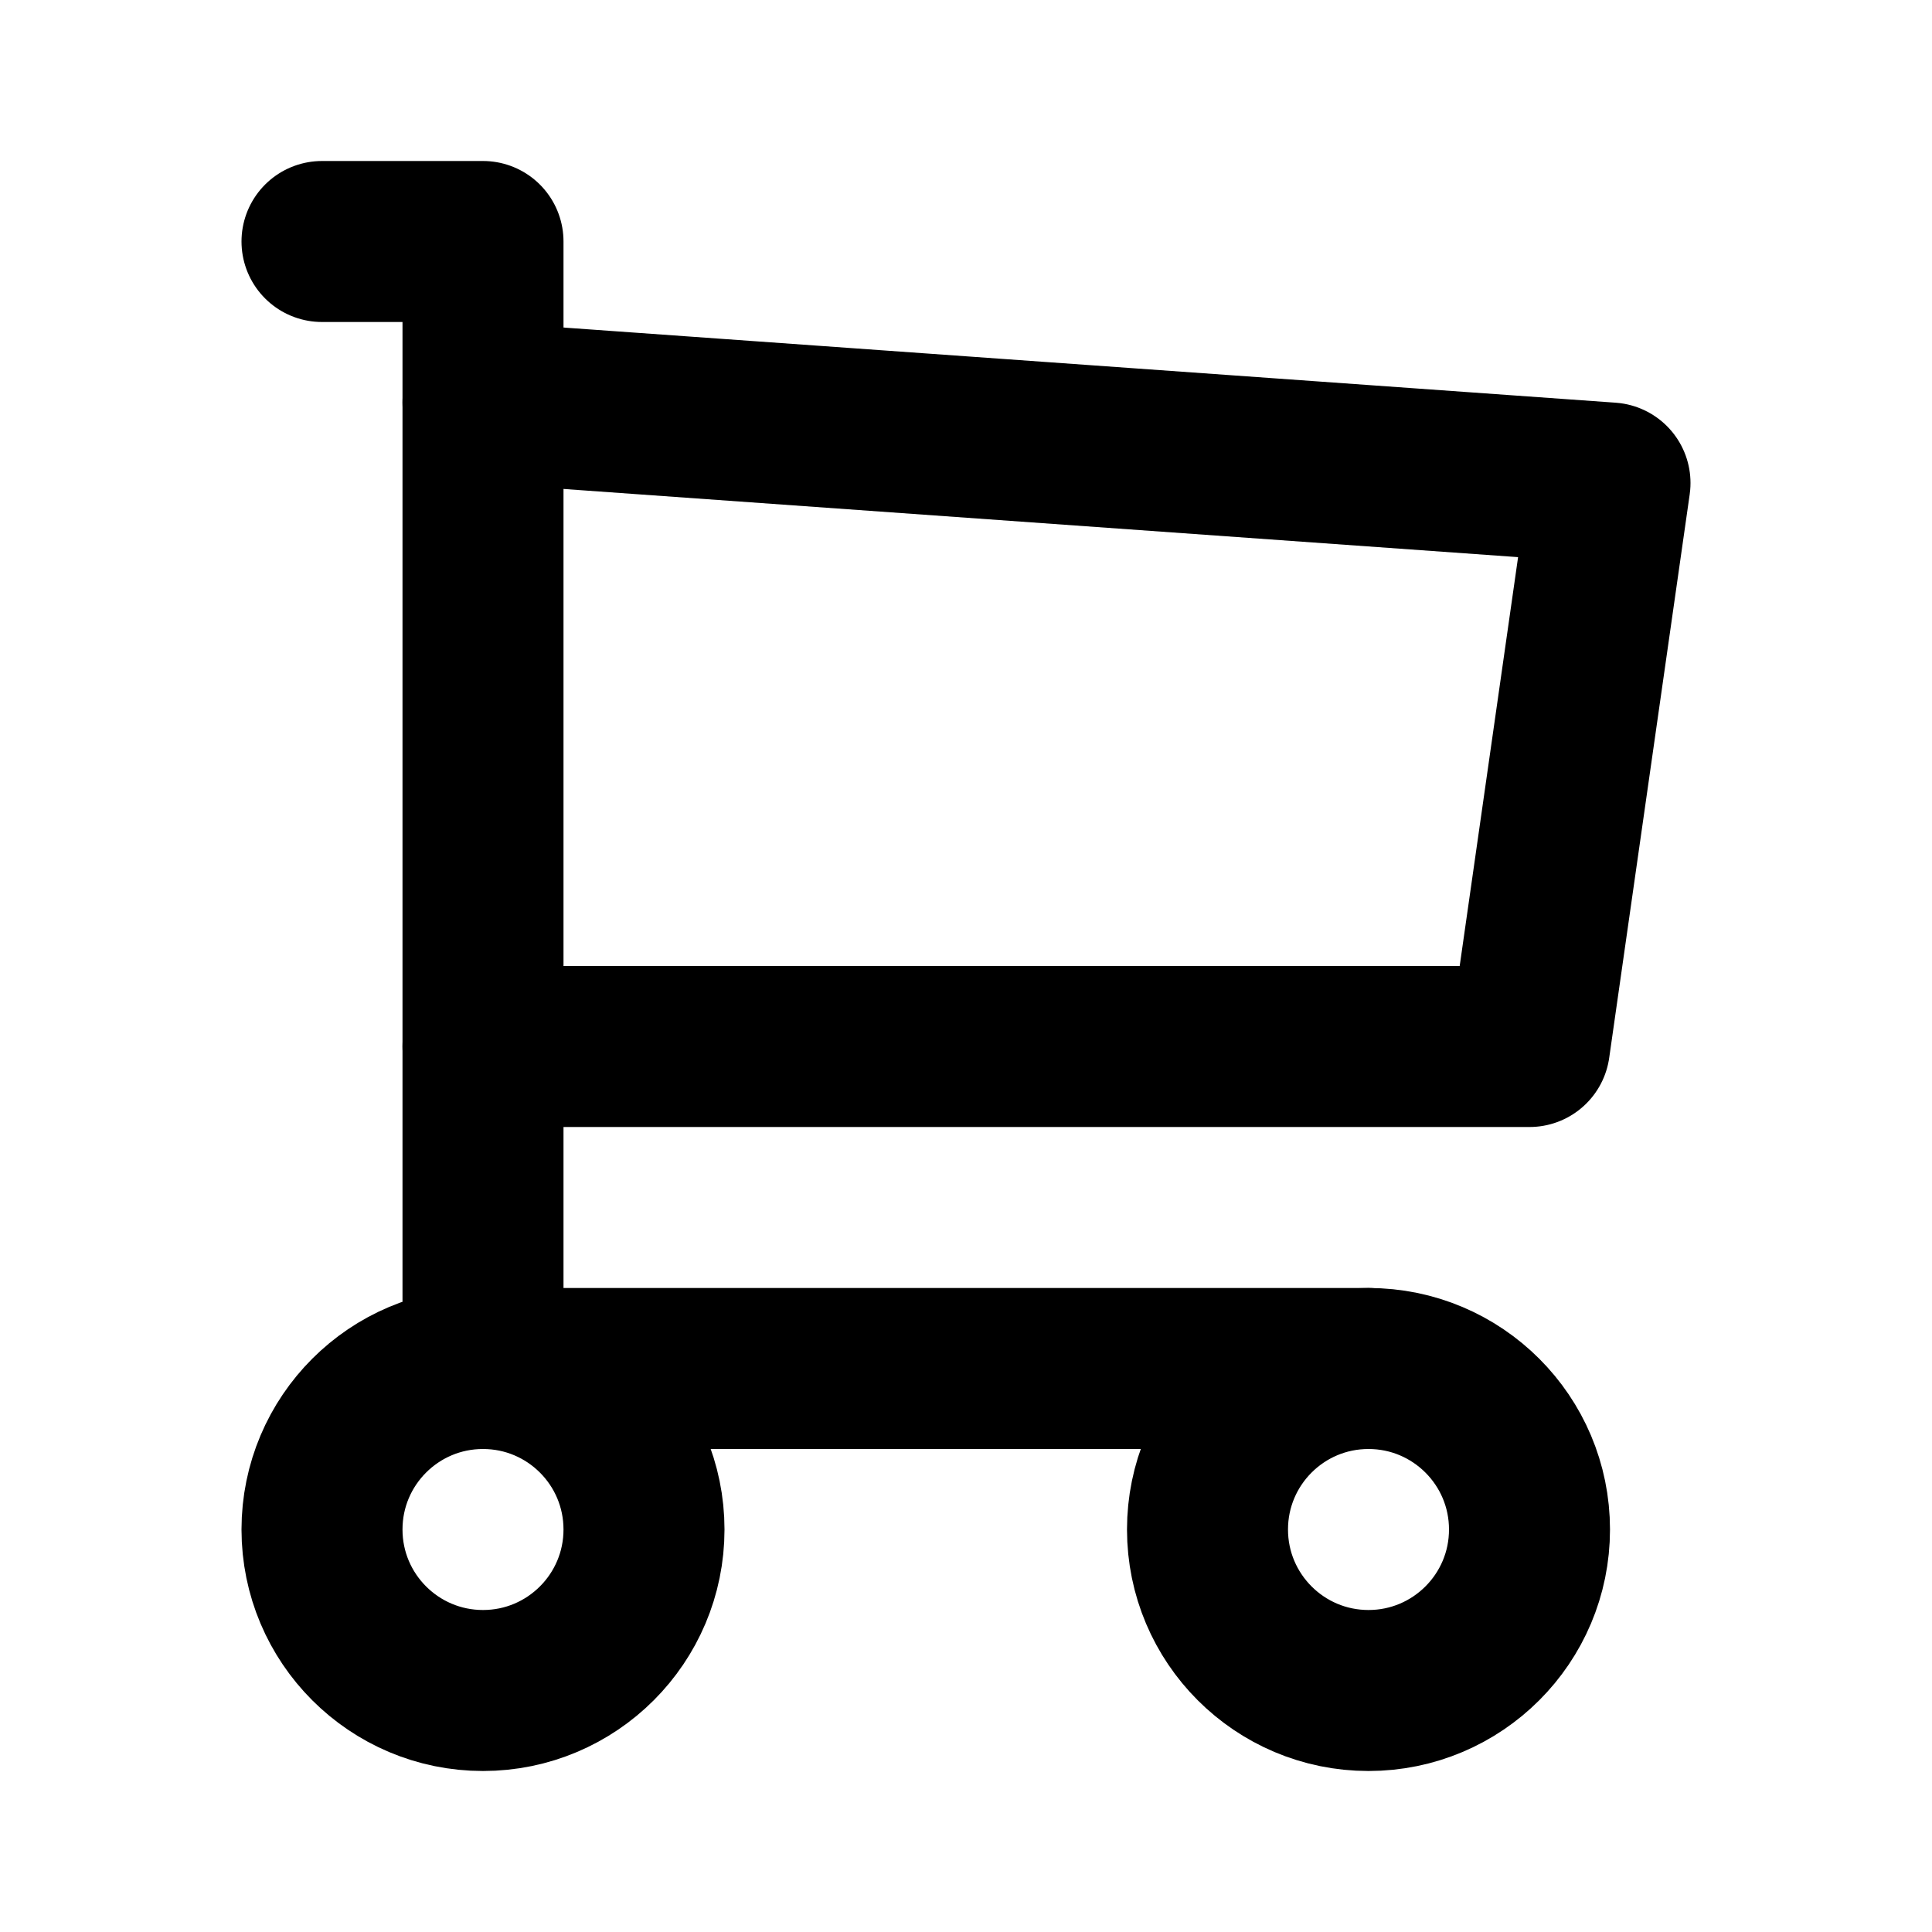
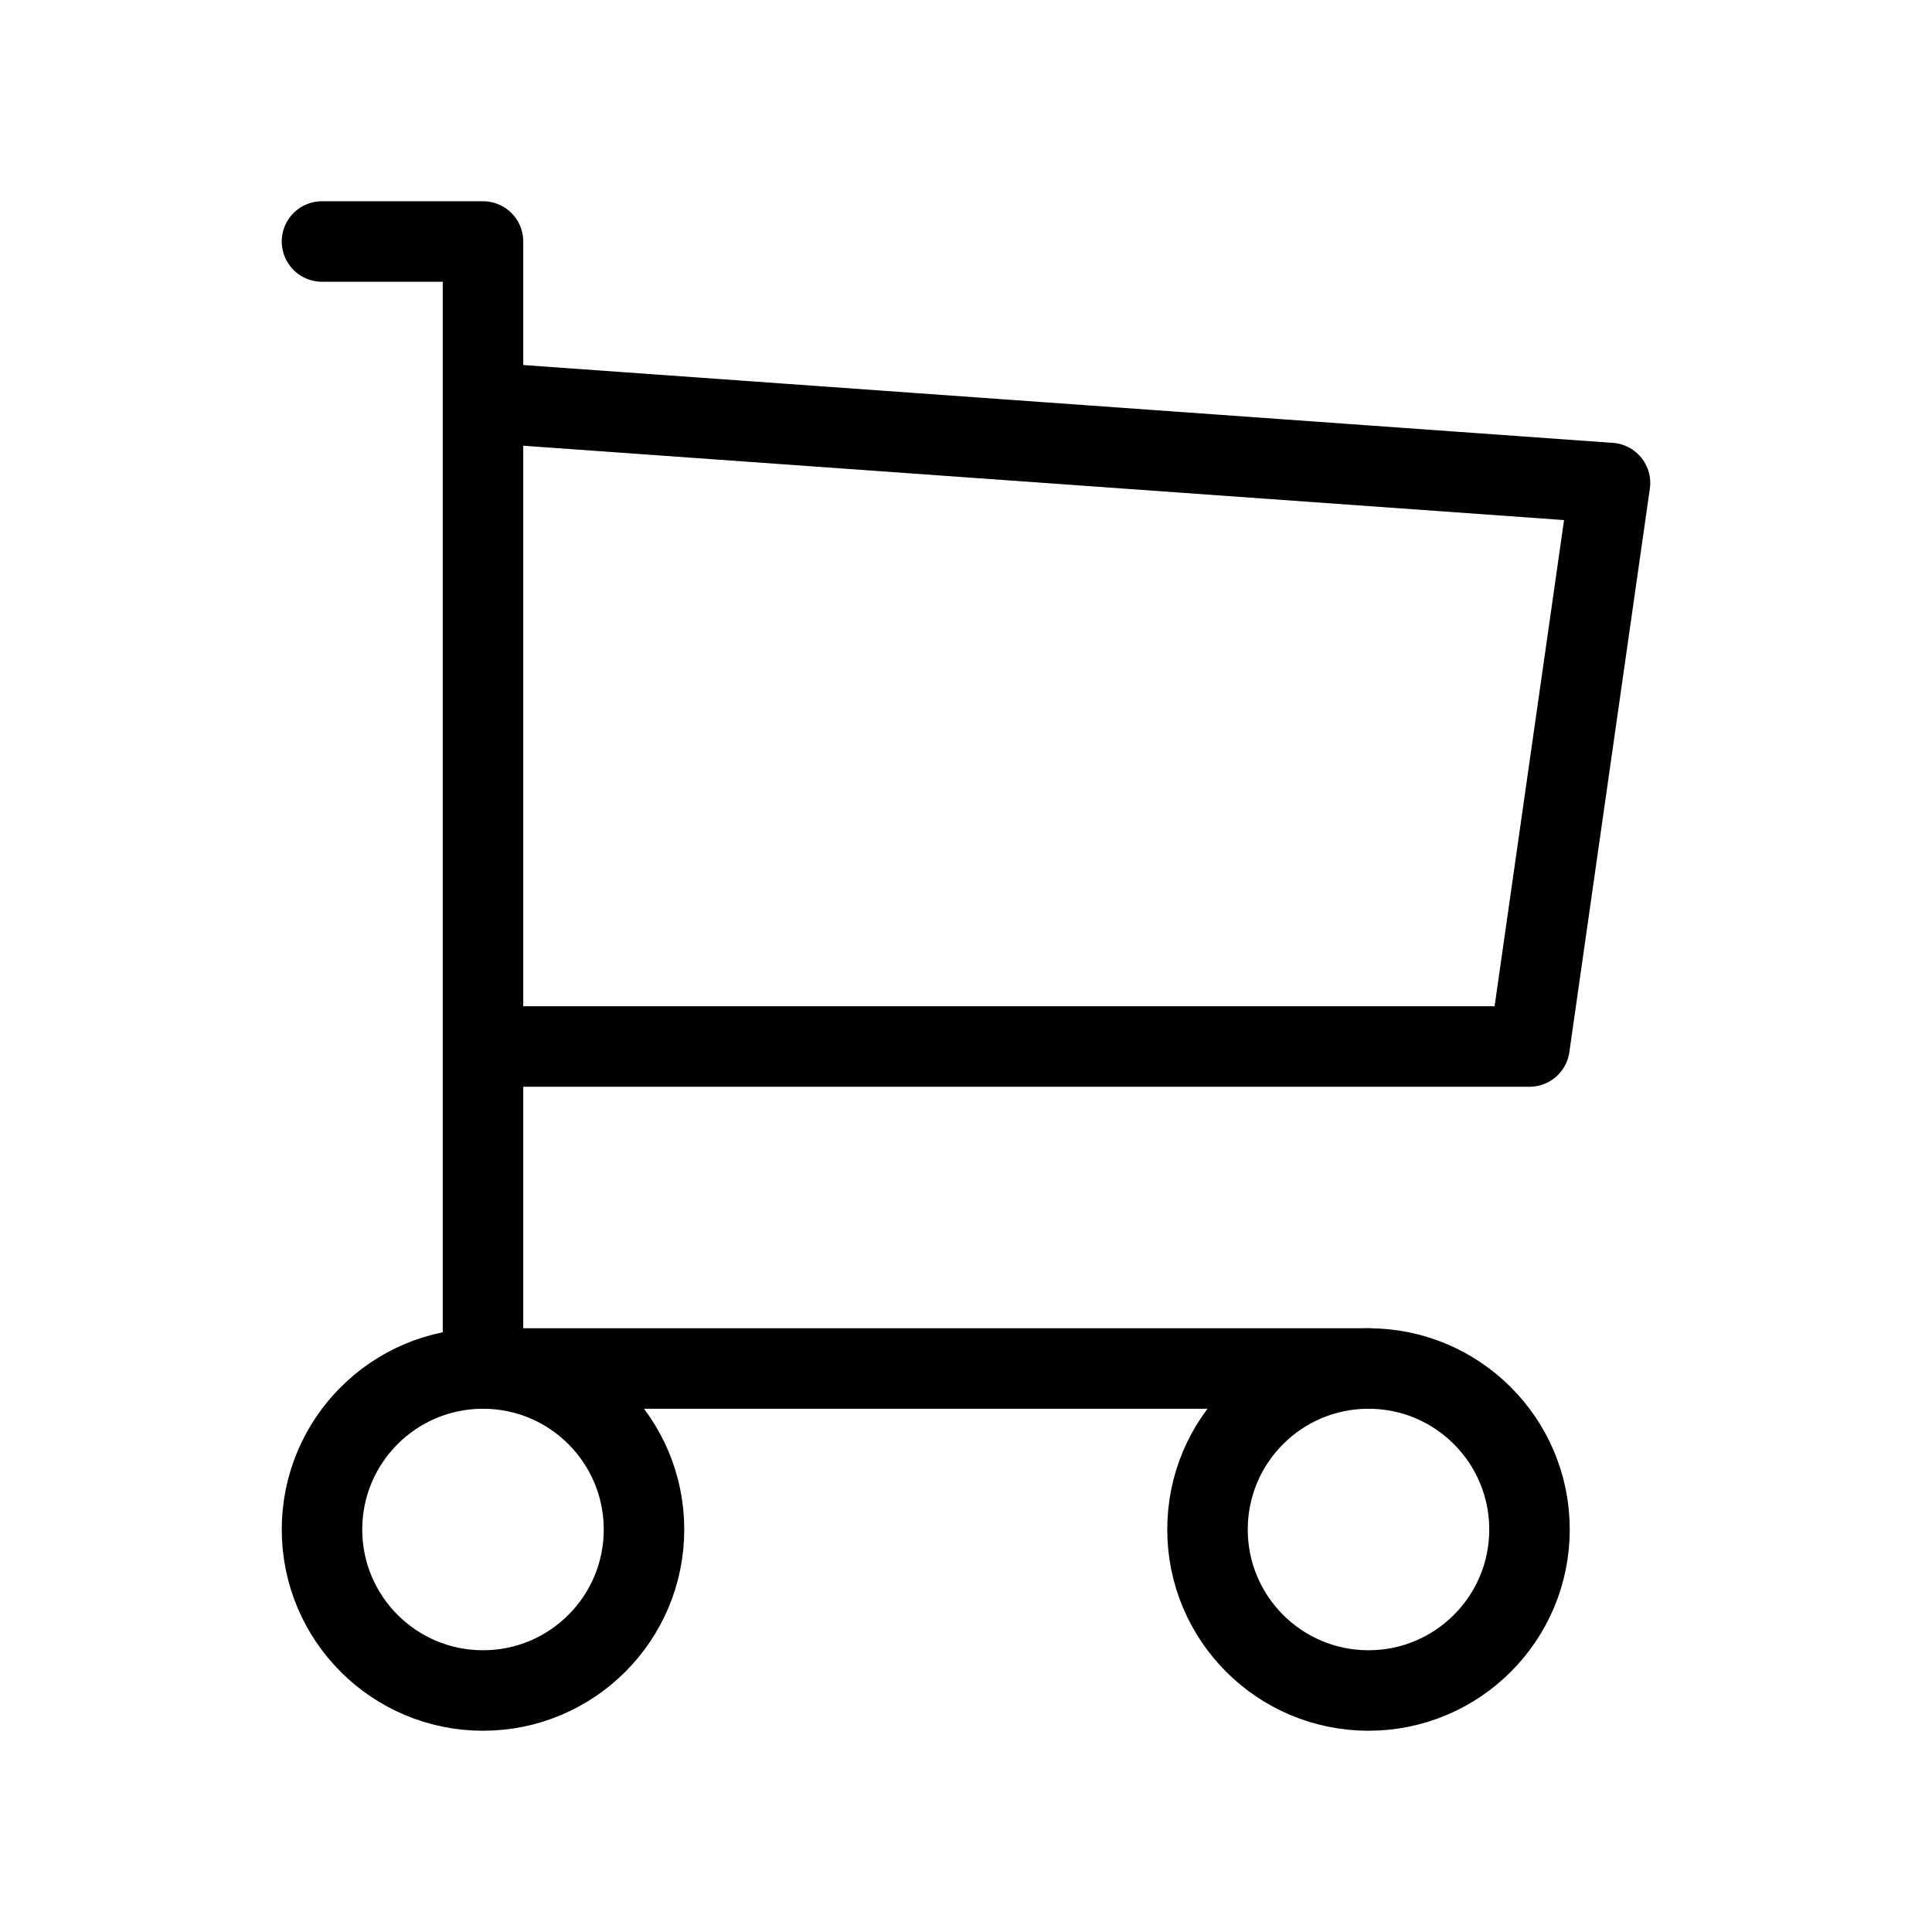
- <svg xmlns="http://www.w3.org/2000/svg" width="24" height="24" viewBox="0 0 24 24" fill="none" stroke="currentColor" stroke-width="2" stroke-linecap="round" stroke-linejoin="round" class="icon icon-tabler icons-tabler-outline icon-tabler-shopping-cart">
+ <svg xmlns="http://www.w3.org/2000/svg" width="24" height="24" viewBox="0 0 24 24" fill="none" stroke="currentColor" stroke-width="1" stroke-linecap="round" stroke-linejoin="round" class="icon icon-tabler icons-tabler-outline icon-tabler-shopping-cart">
  <path stroke="none" d="M0 0h24v24H0z" fill="none" />
  <path d="M6 19m-2 0a2 2 0 1 0 4 0a2 2 0 1 0 -4 0" />
  <path d="M17 19m-2 0a2 2 0 1 0 4 0a2 2 0 1 0 -4 0" />
  <path d="M17 17h-11v-14h-2" />
  <path d="M6 5l14 1l-1 7h-13" />
</svg>
